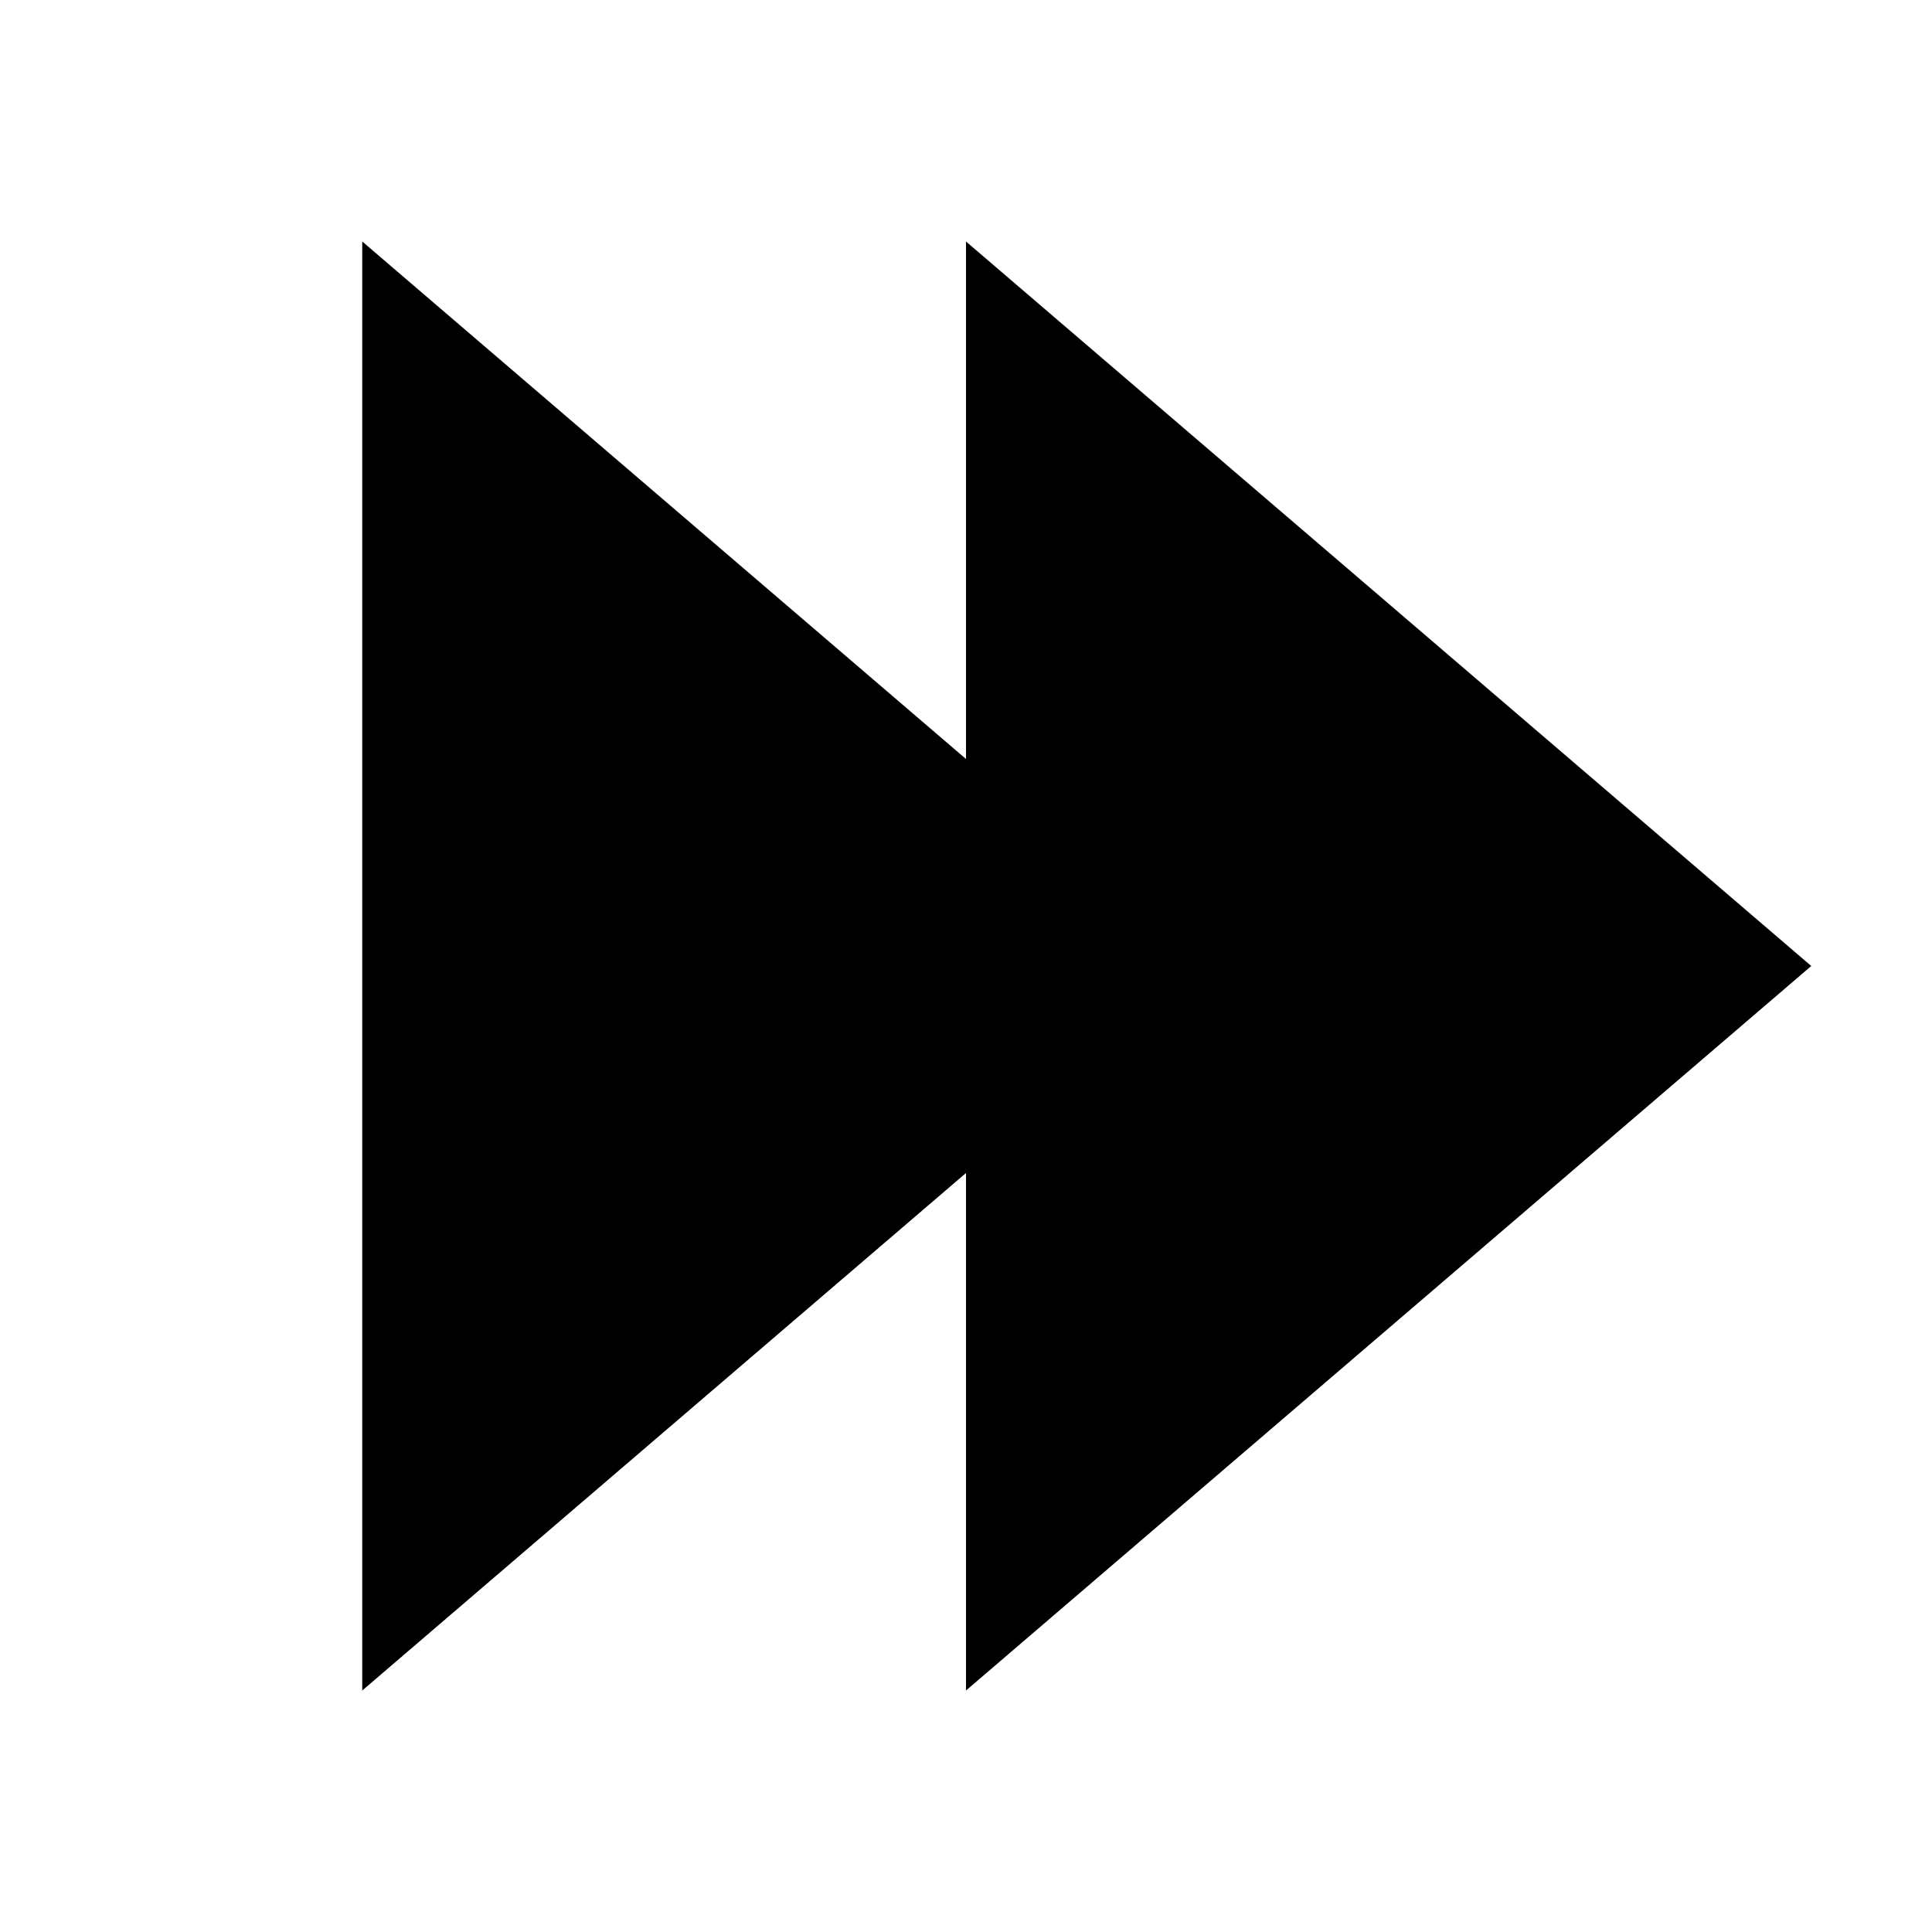
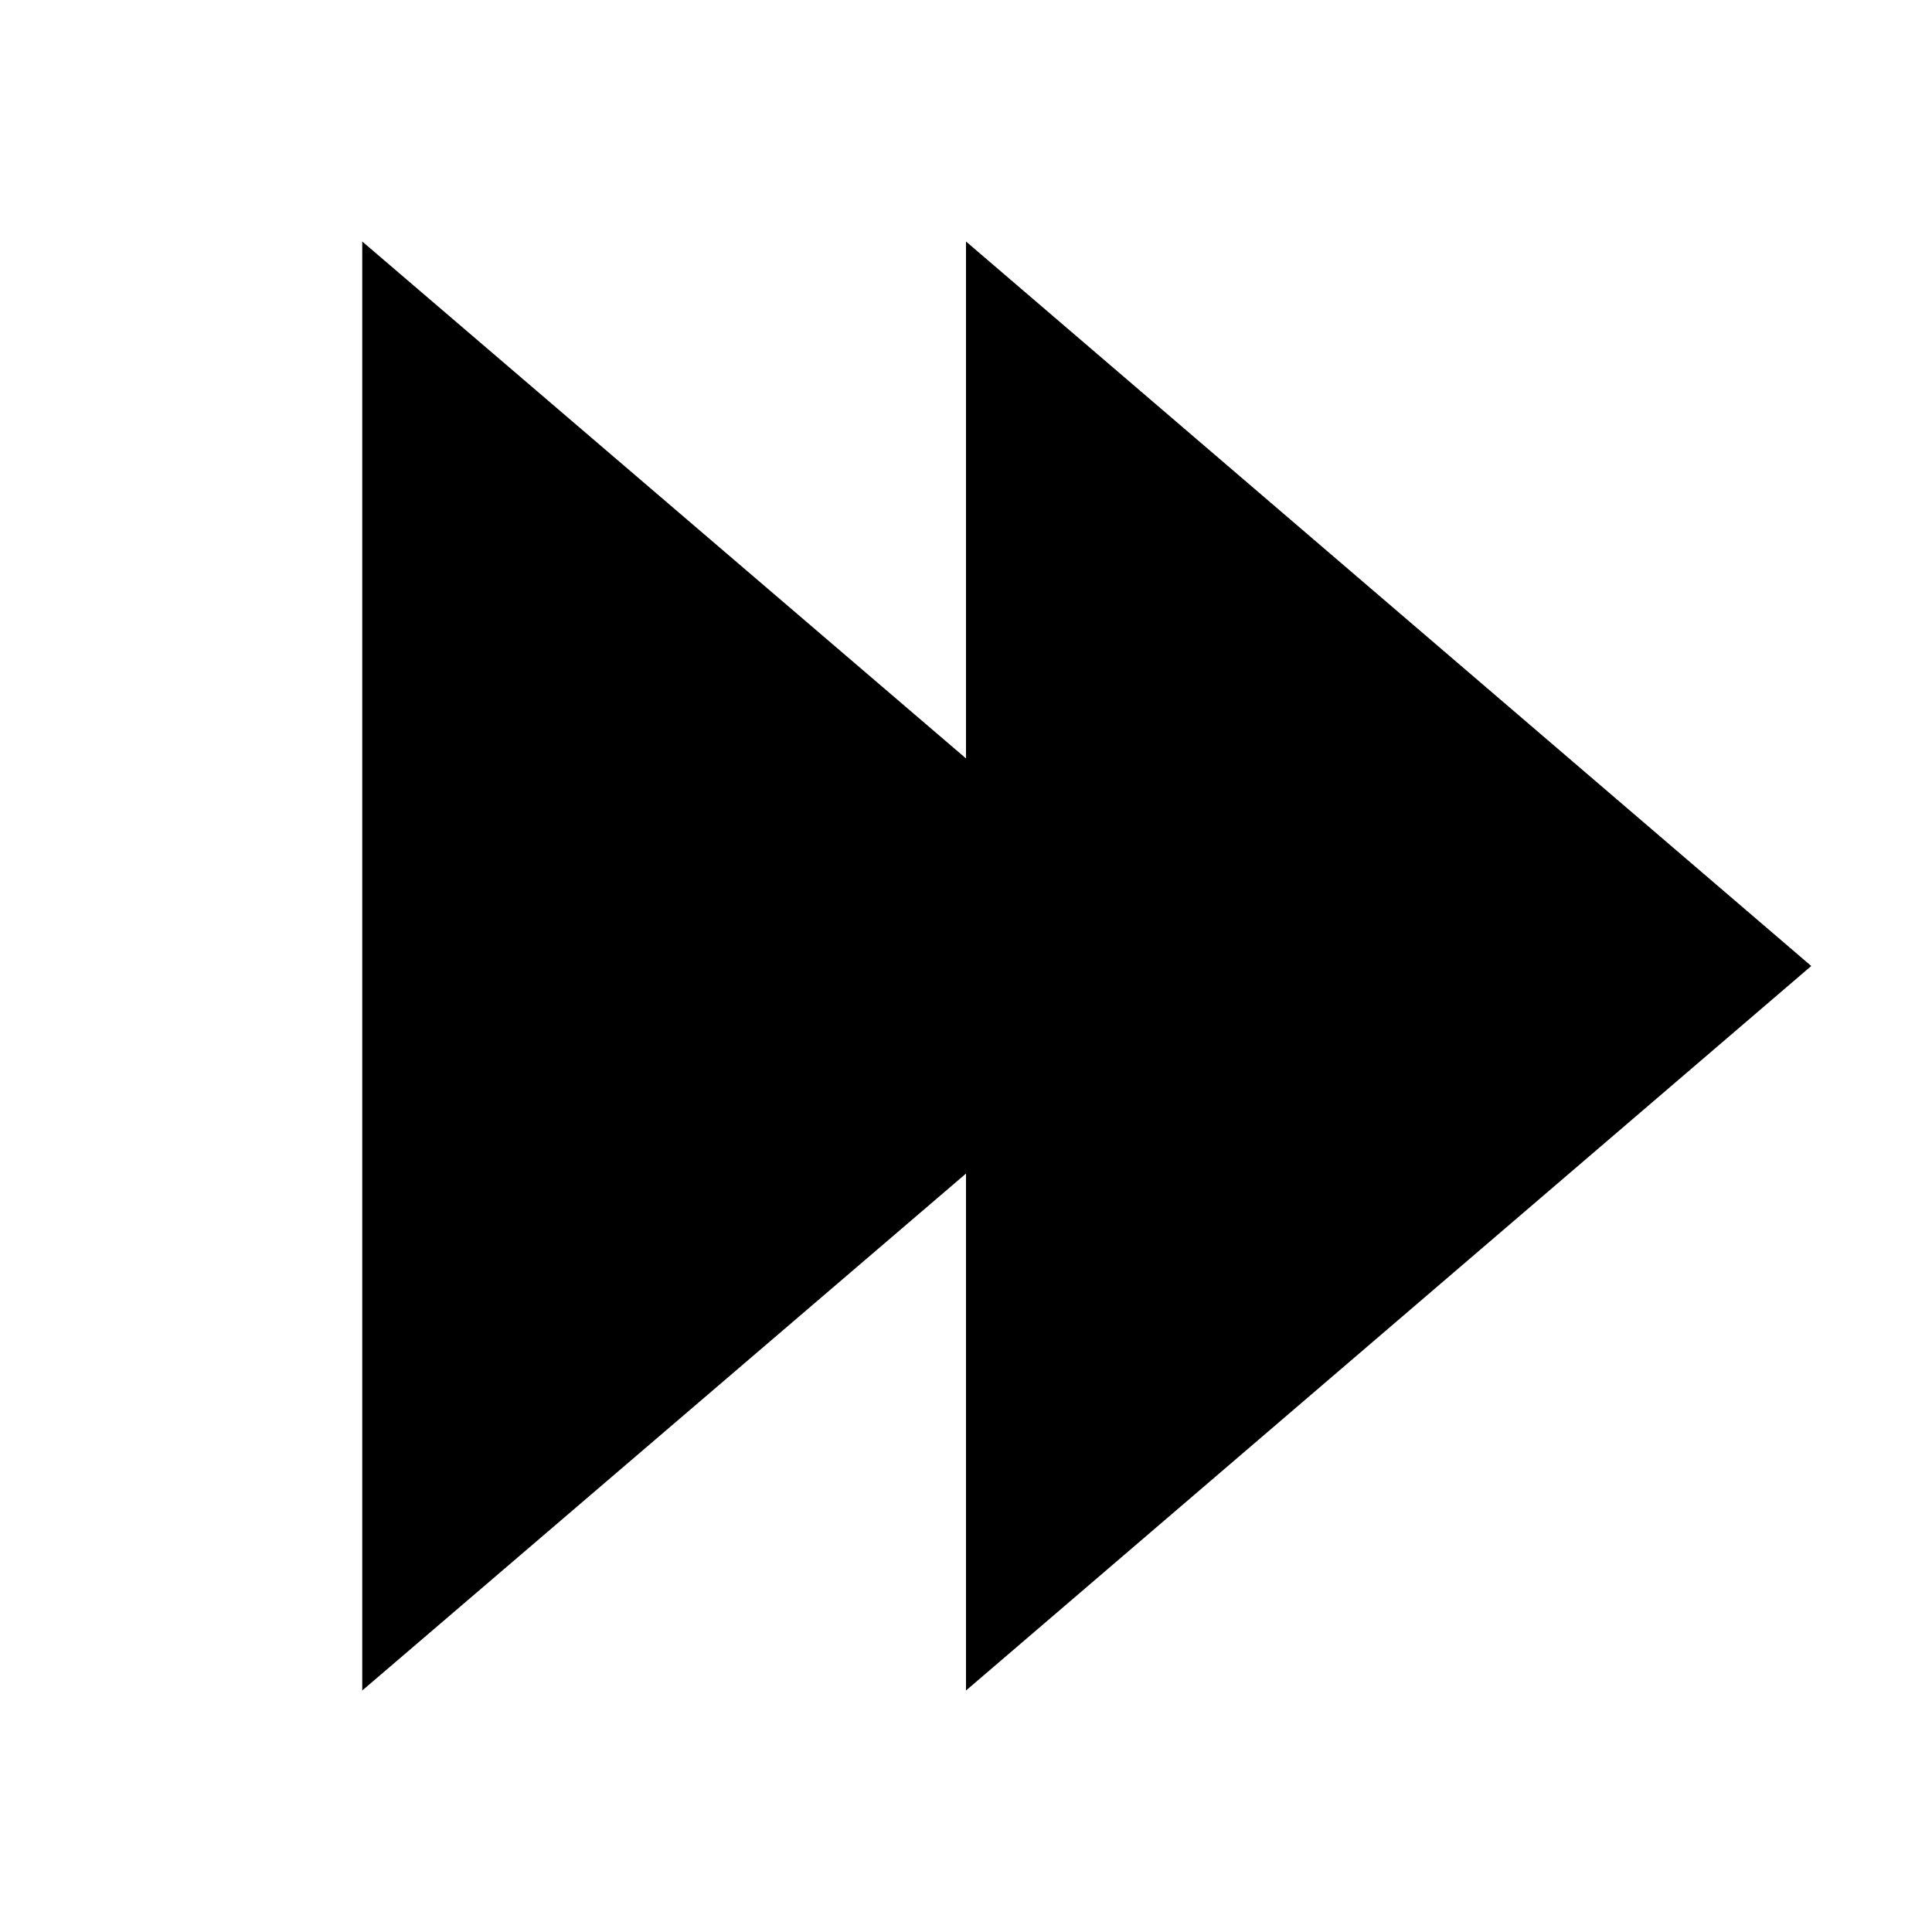
<svg xmlns="http://www.w3.org/2000/svg" version="1.1" width="32" height="32" viewBox="0 0 32 32">
-   <path d="M 6,4 20,16 6,28 z" fill="#000000" />
-   <path d="M 16,4 30,16 16,28 z" fill="#000000" />
+   <path d="M 6 4 L 6 28 L 16 19.438 L 16 28 L 30 16 L 16 4 L 16 12.562 L 6 4 z " id="path4" />
</svg>
